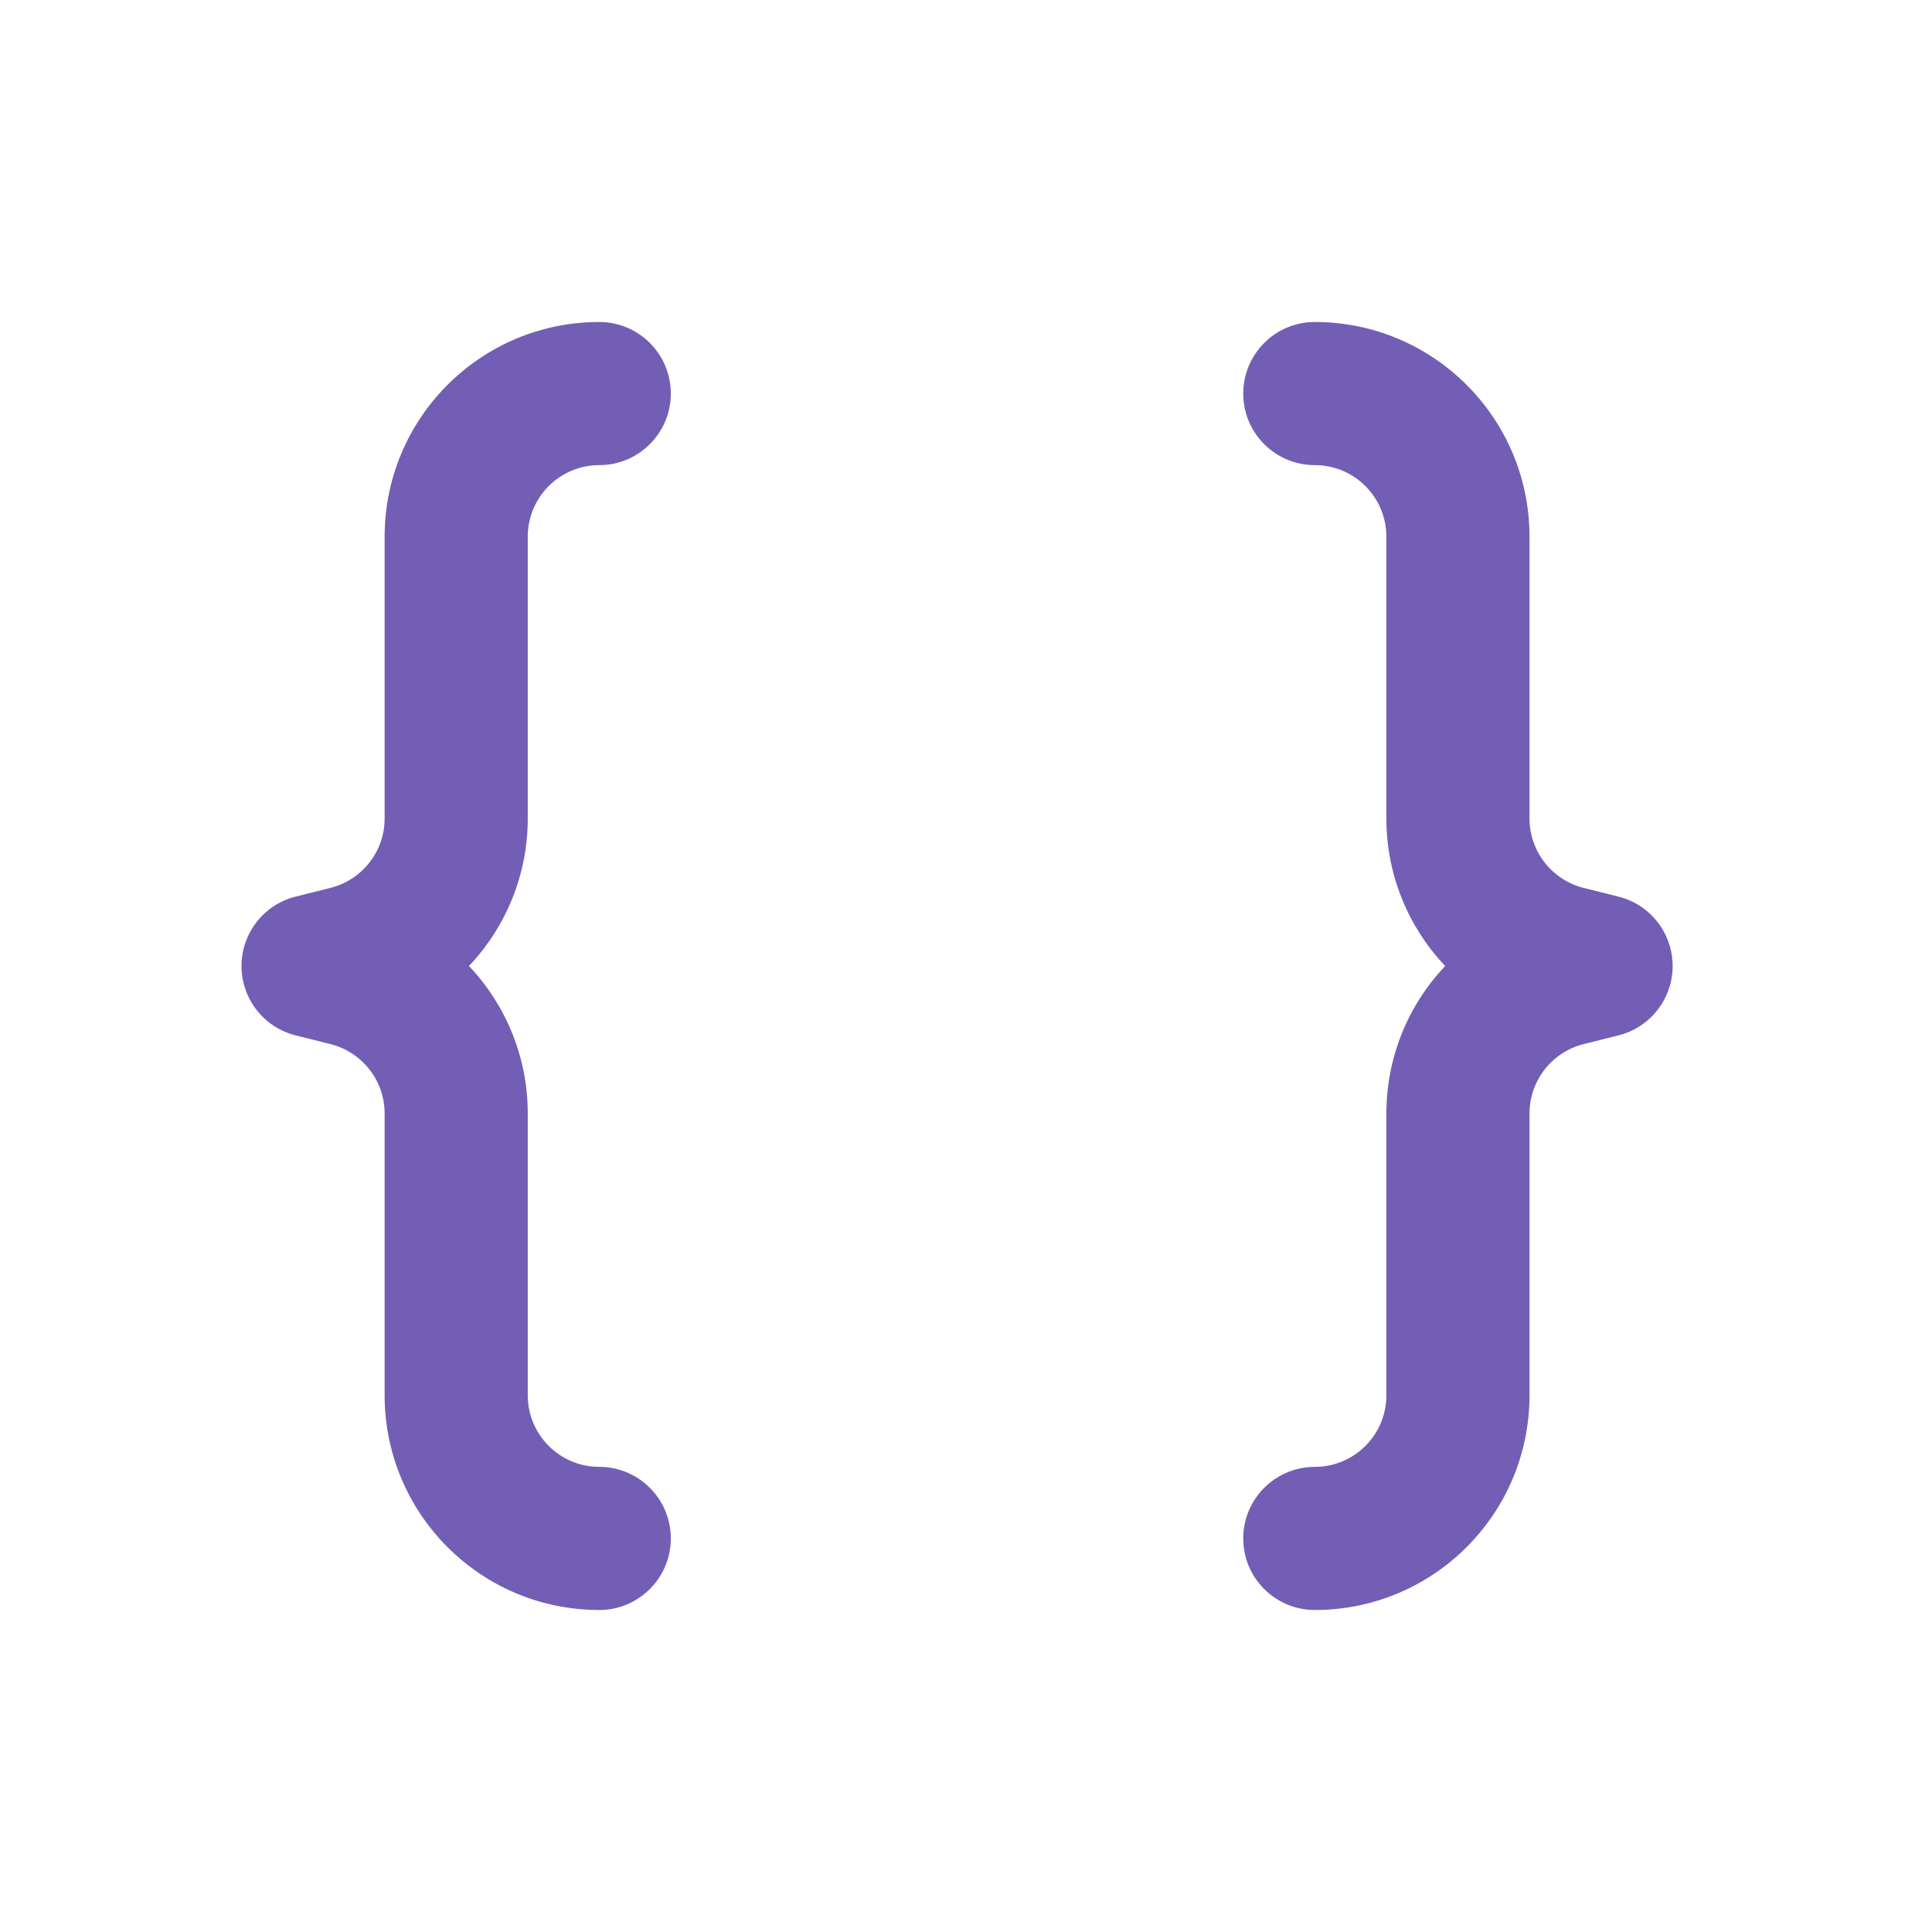
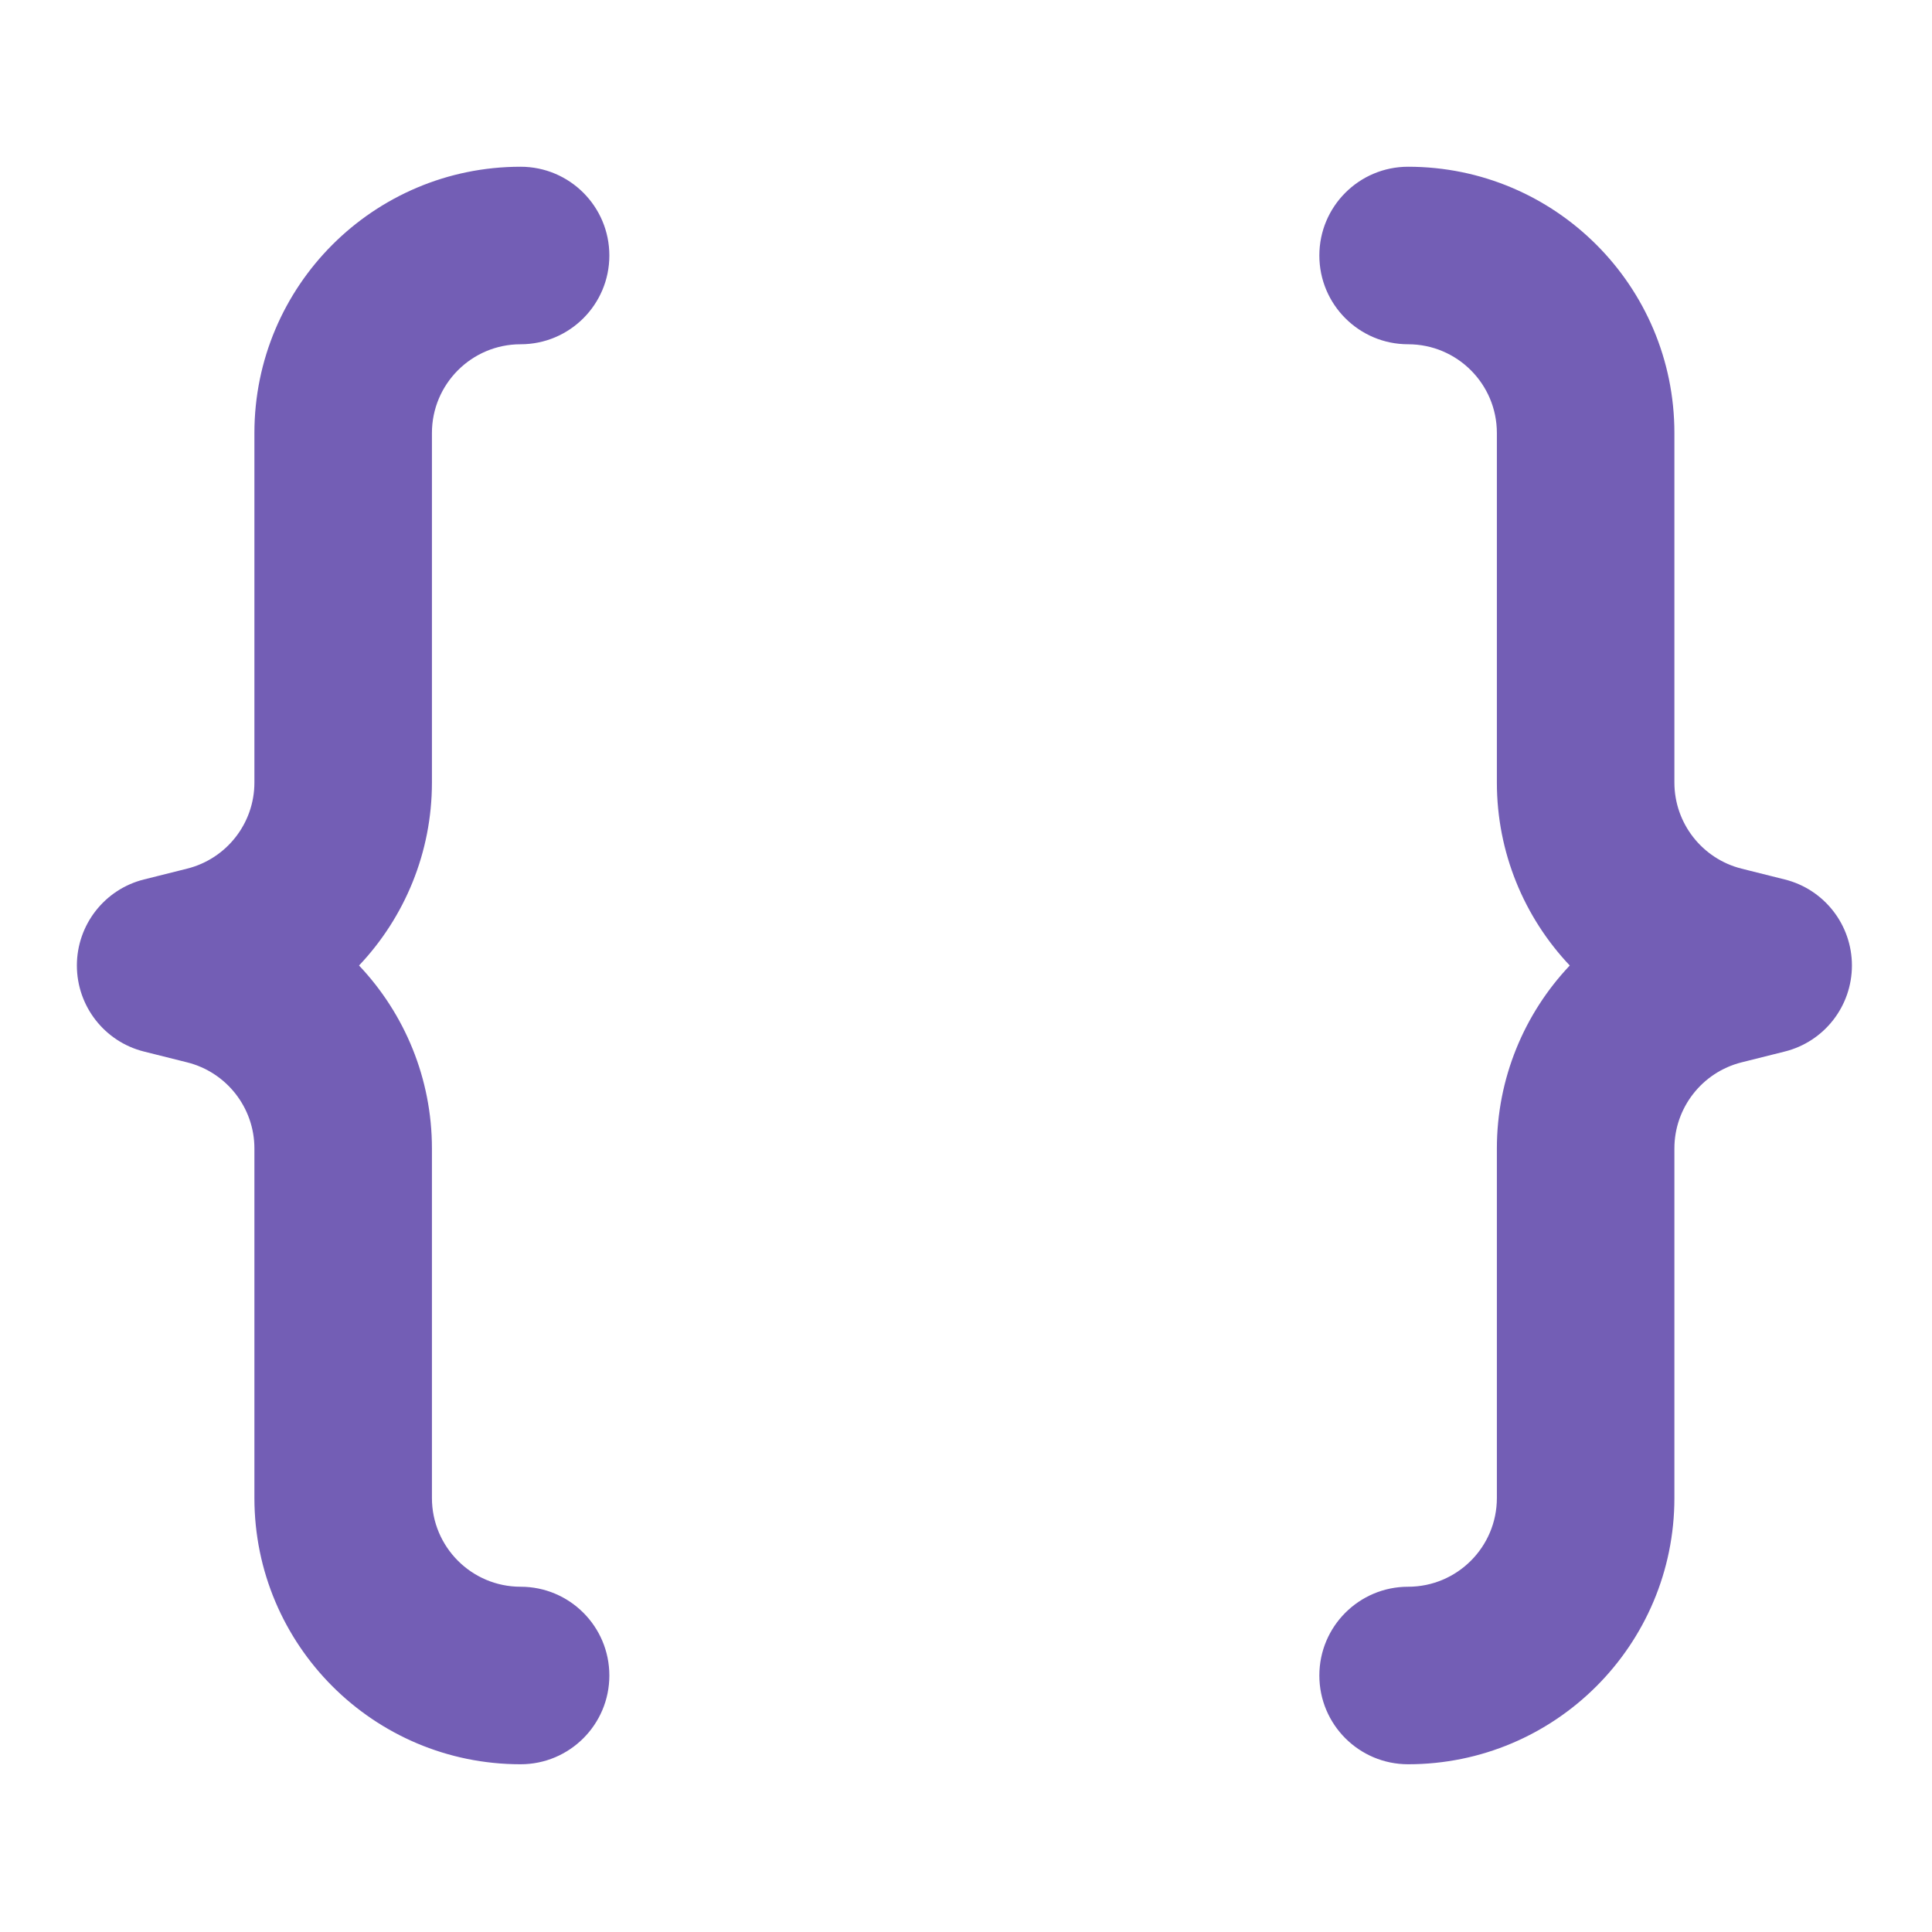
- <svg xmlns="http://www.w3.org/2000/svg" width="24" height="24" viewBox="0 0 24 24" fill="none">
+ <svg xmlns="http://www.w3.org/2000/svg" fill="none" viewBox="2.23 2.33 19.35 19.35">
  <path d="M4.778 6.667C4.778 5.194 5.972 4 7.444 4C7.935 4 8.333 4.398 8.333 4.889C8.333 5.38 7.935 5.778 7.444 5.778C6.954 5.778 6.556 6.176 6.556 6.667V10.168C6.556 10.868 6.283 11.517 5.826 12C6.283 12.483 6.556 13.132 6.556 13.832V17.333C6.556 17.824 6.954 18.222 7.444 18.222C7.935 18.222 8.333 18.62 8.333 19.111C8.333 19.602 7.935 20 7.444 20C5.972 20 4.778 18.806 4.778 17.333V13.832C4.778 13.425 4.5 13.069 4.104 12.97L3.673 12.862C3.278 12.764 3 12.408 3 12C3 11.592 3.278 11.236 3.673 11.138L4.104 11.03C4.5 10.931 4.778 10.575 4.778 10.168V6.667ZM19 6.667C19 5.194 17.806 4 16.333 4C15.842 4 15.444 4.398 15.444 4.889C15.444 5.38 15.842 5.778 16.333 5.778C16.824 5.778 17.222 6.176 17.222 6.667V10.168C17.222 10.868 17.495 11.517 17.952 12C17.495 12.483 17.222 13.132 17.222 13.832V17.333C17.222 17.824 16.824 18.222 16.333 18.222C15.842 18.222 15.444 18.62 15.444 19.111C15.444 19.602 15.842 20 16.333 20C17.806 20 19 18.806 19 17.333V13.832C19 13.425 19.278 13.069 19.673 12.97L20.104 12.862C20.5 12.764 20.778 12.408 20.778 12C20.778 11.592 20.5 11.236 20.104 11.138L19.673 11.03C19.278 10.931 19 10.575 19 10.168V6.667Z" fill="#735EB5" />
</svg>
